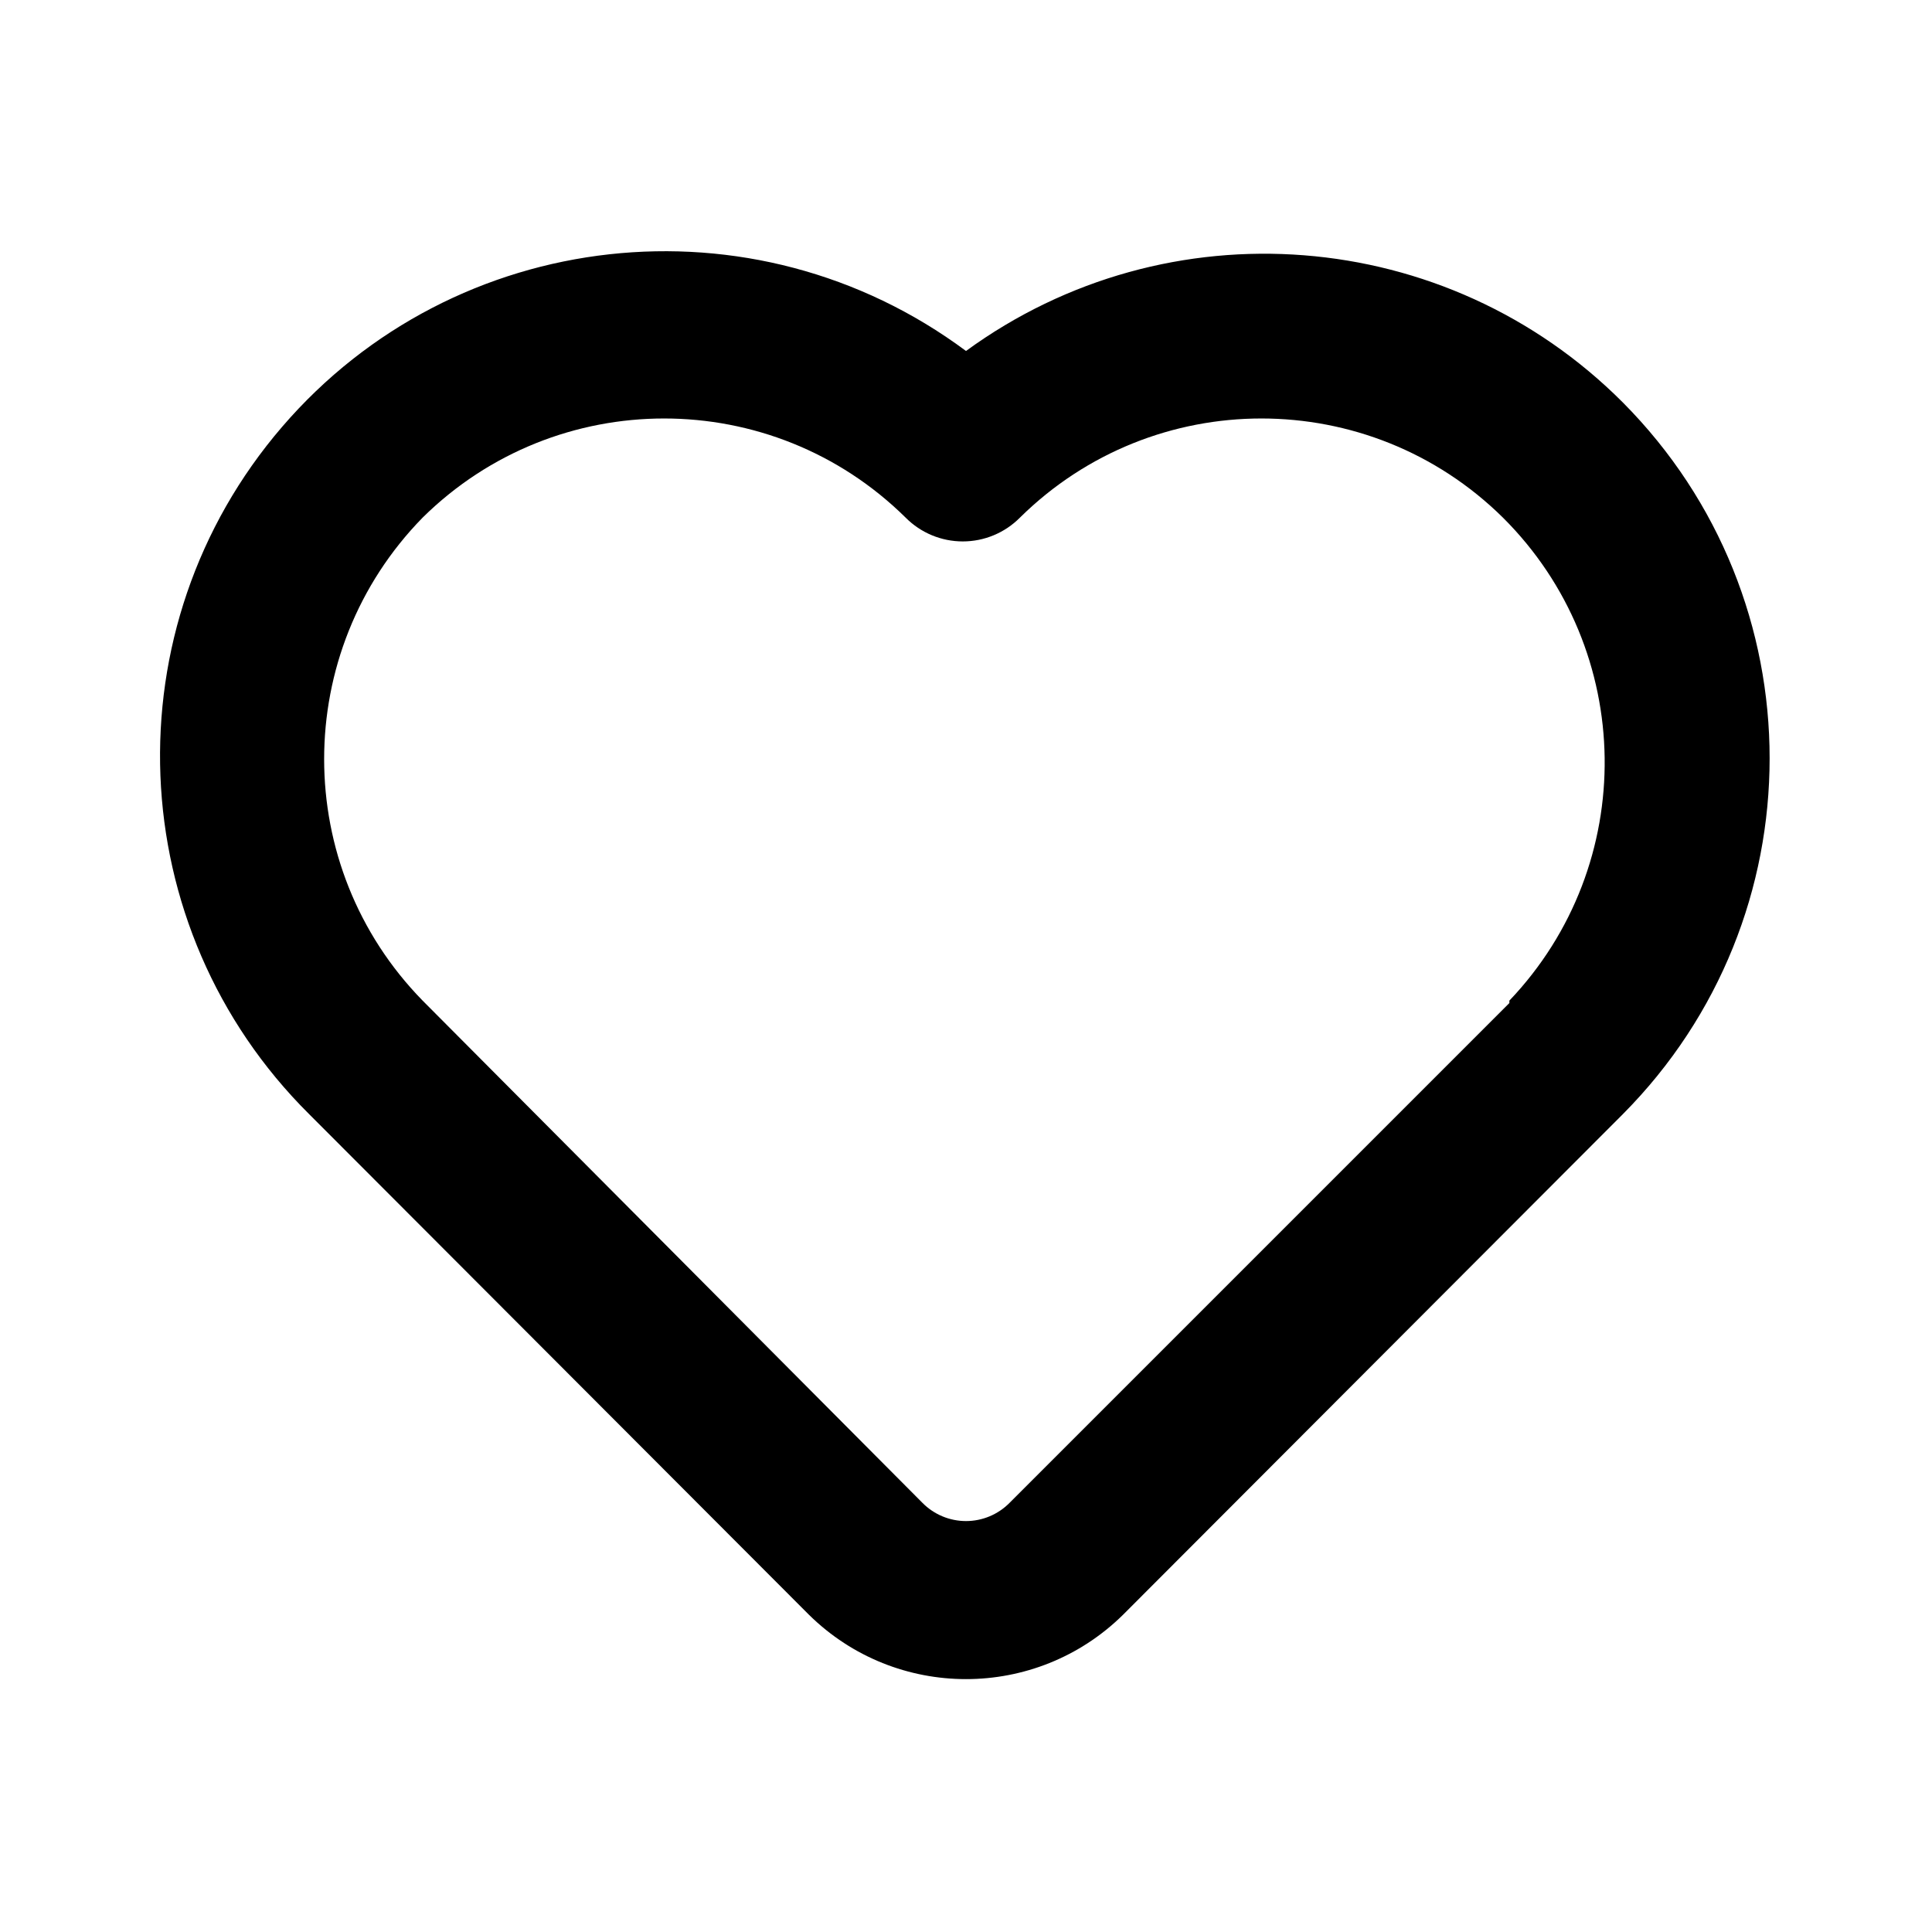
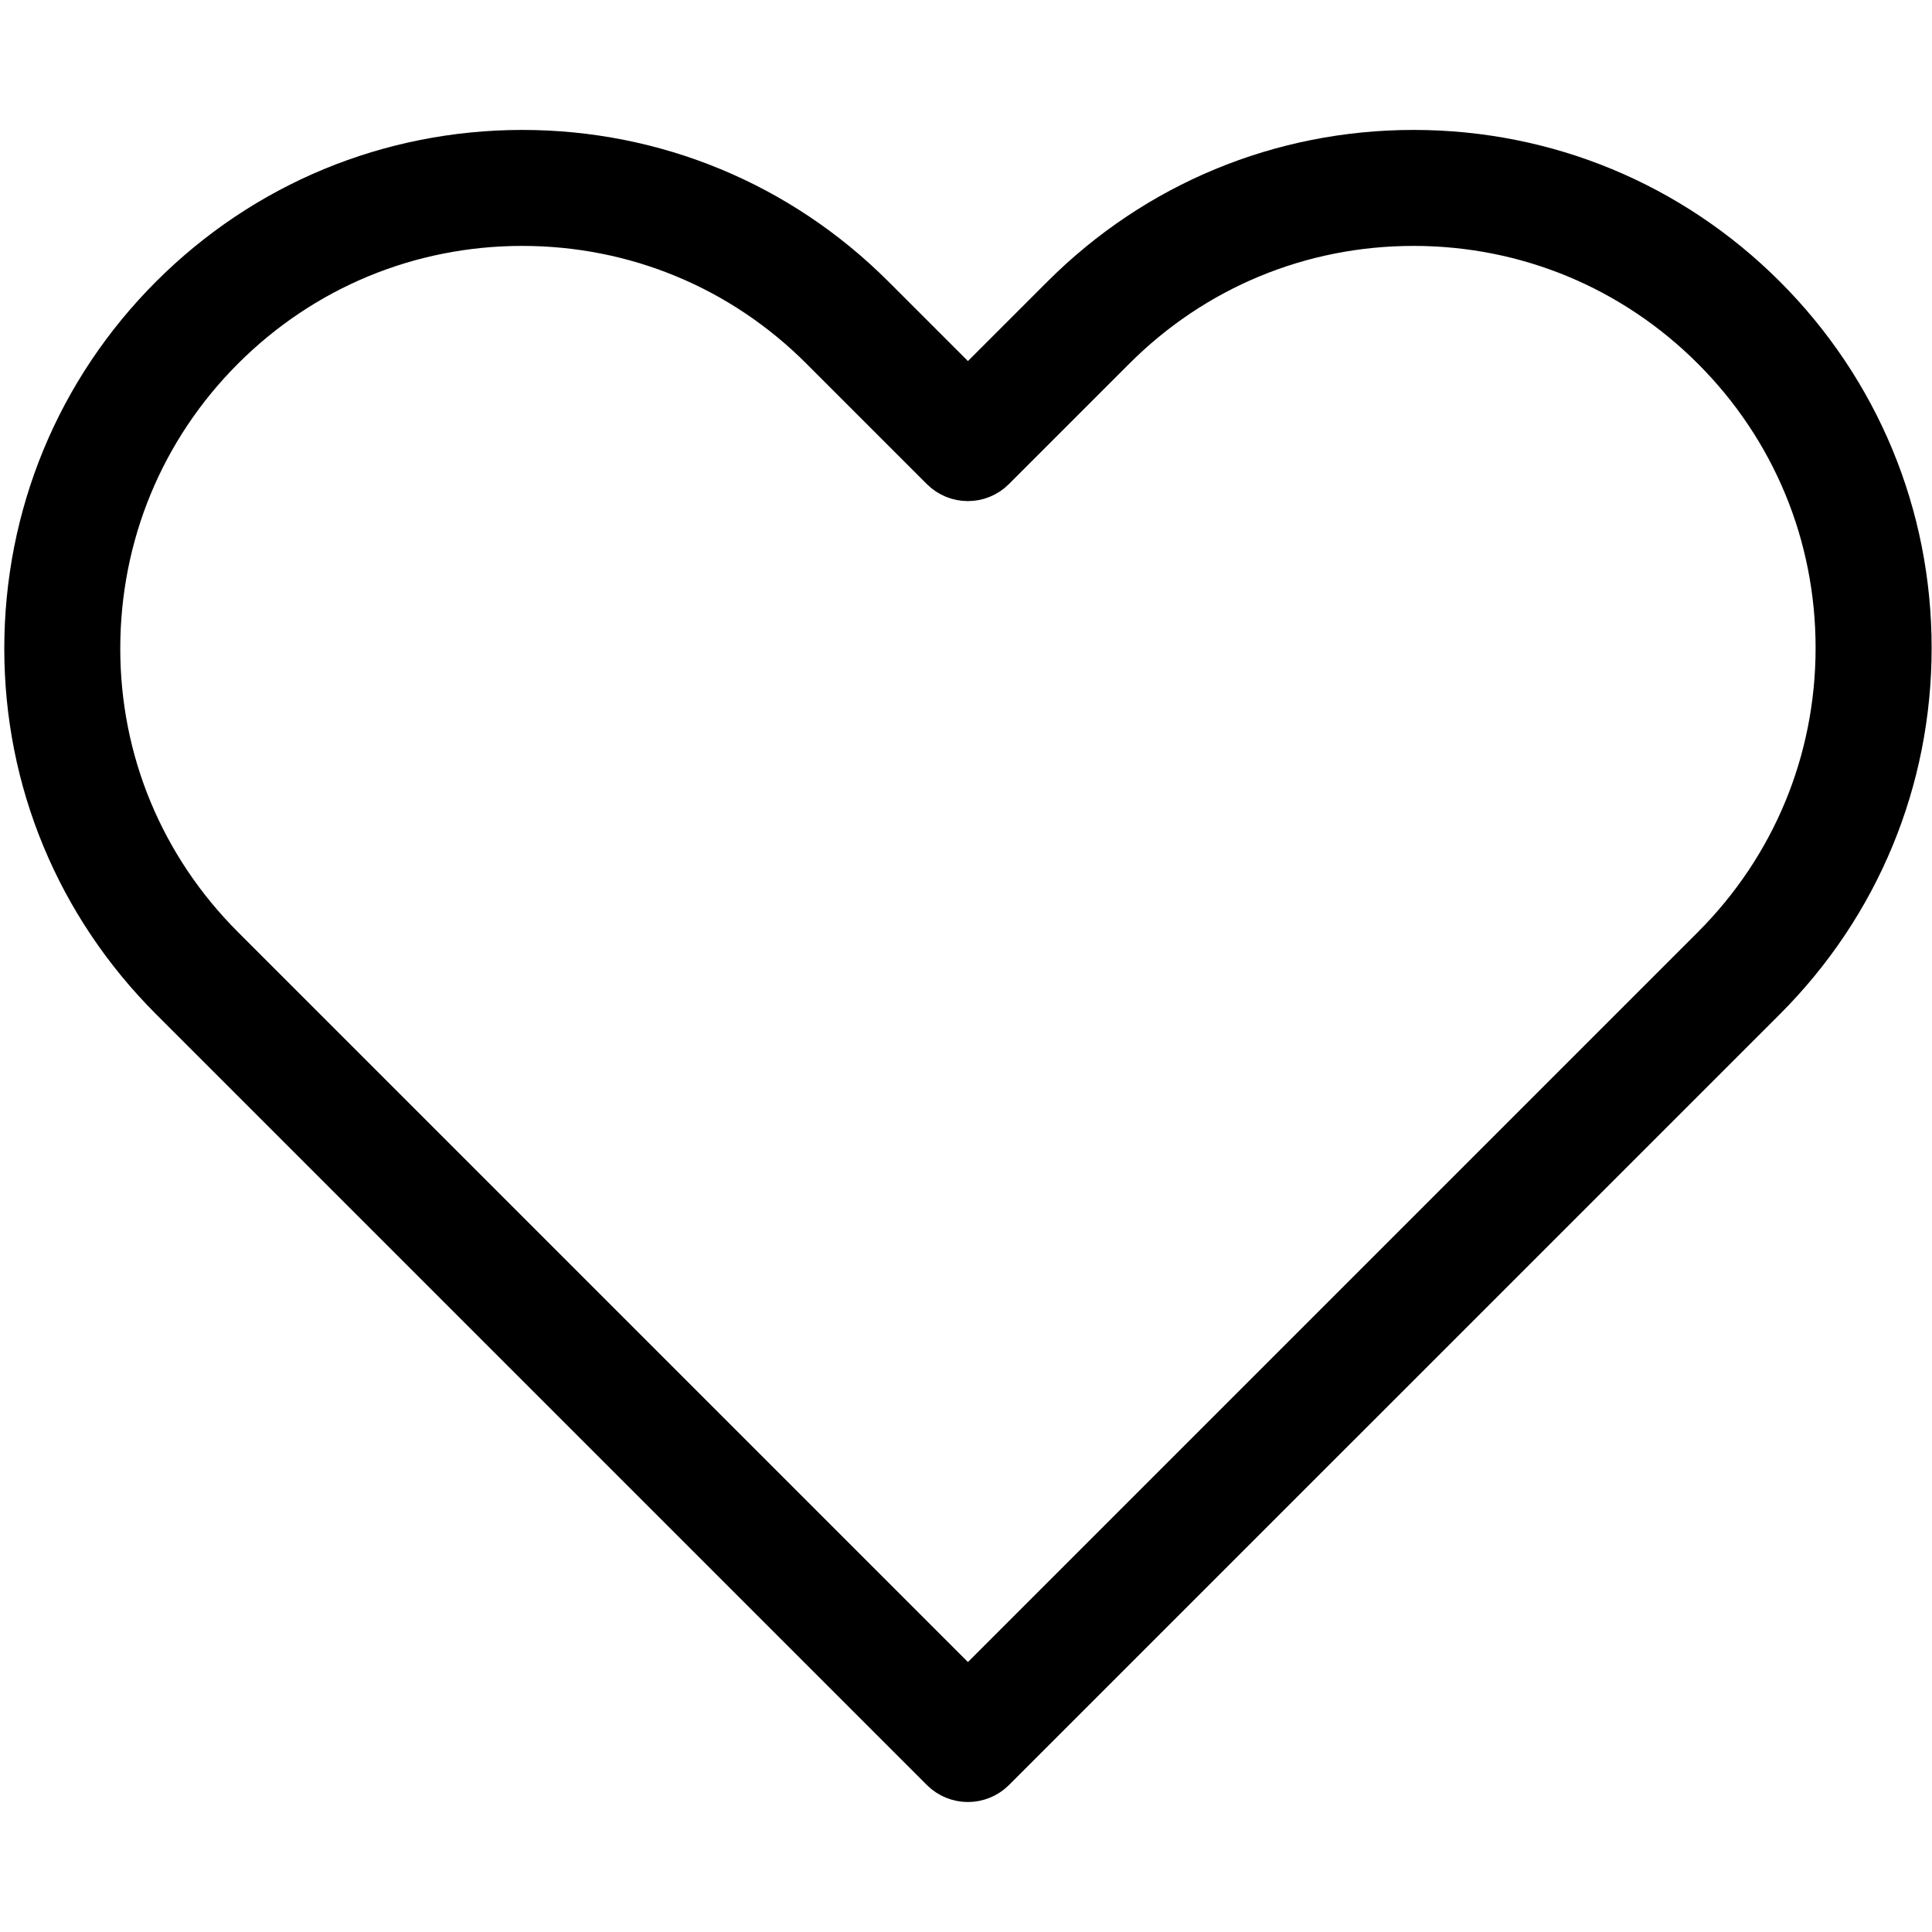
- <svg xmlns="http://www.w3.org/2000/svg" viewBox="0 0 24 24">
-   <path d="m20.16 5a6.29 6.29 0 0 0 -8.16-.64 6.27 6.27 0 0 0 -8.16 9.48l6.21 6.22a2.78 2.78 0 0 0 3.9 0l6.21-6.22a6.27 6.27 0 0 0 0-8.84zm-1.41 7.46-6.21 6.21a.76.76 0 0 1 -1.08 0l-6.21-6.24a4.29 4.29 0 0 1 0-6 4.27 4.27 0 0 1 6 0 1 1 0 0 0 1.42 0 4.27 4.27 0 0 1 6 0 4.29 4.29 0 0 1 .08 6z" />
+ <svg xmlns="http://www.w3.org/2000/svg" enable-background="new 0 0 32 32" viewBox="0 0 32 32">
+   <path d="m16.032 29.247c-.092 0-.185-.035-.255-.105l-12.769-12.769c-1.507-1.507-2.337-3.506-2.337-5.629 0-2.139.83-4.147 2.337-5.655 1.506-1.506 3.508-2.335 5.639-2.337h.002c2.132 0 4.136.83 5.643 2.337l1.74 1.74 1.74-1.74c1.507-1.507 3.511-2.337 5.642-2.337h.008c2.128.002 4.129.832 5.635 2.337 1.507 1.508 2.337 3.511 2.337 5.642s-.83 4.134-2.337 5.642l-12.77 12.769c-.071.07-.163.105-.255.105zm-7.383-25.774s-.001 0-.002 0c-1.938.001-3.759.756-5.129 2.126-1.371 1.371-2.126 3.198-2.126 5.145 0 1.931.755 3.749 2.126 5.119l12.514 12.514 12.514-12.514c1.371-1.371 2.126-3.193 2.126-5.132s-.755-3.761-2.126-5.132c-1.37-1.369-3.19-2.124-5.125-2.126-.003 0-.006 0-.008 0-1.938 0-3.761.754-5.132 2.126l-1.995 1.995c-.141.141-.369.141-.51 0l-1.995-1.995c-1.369-1.371-3.193-2.126-5.132-2.126z" stroke="black" stroke-width="1.2" />
</svg>
